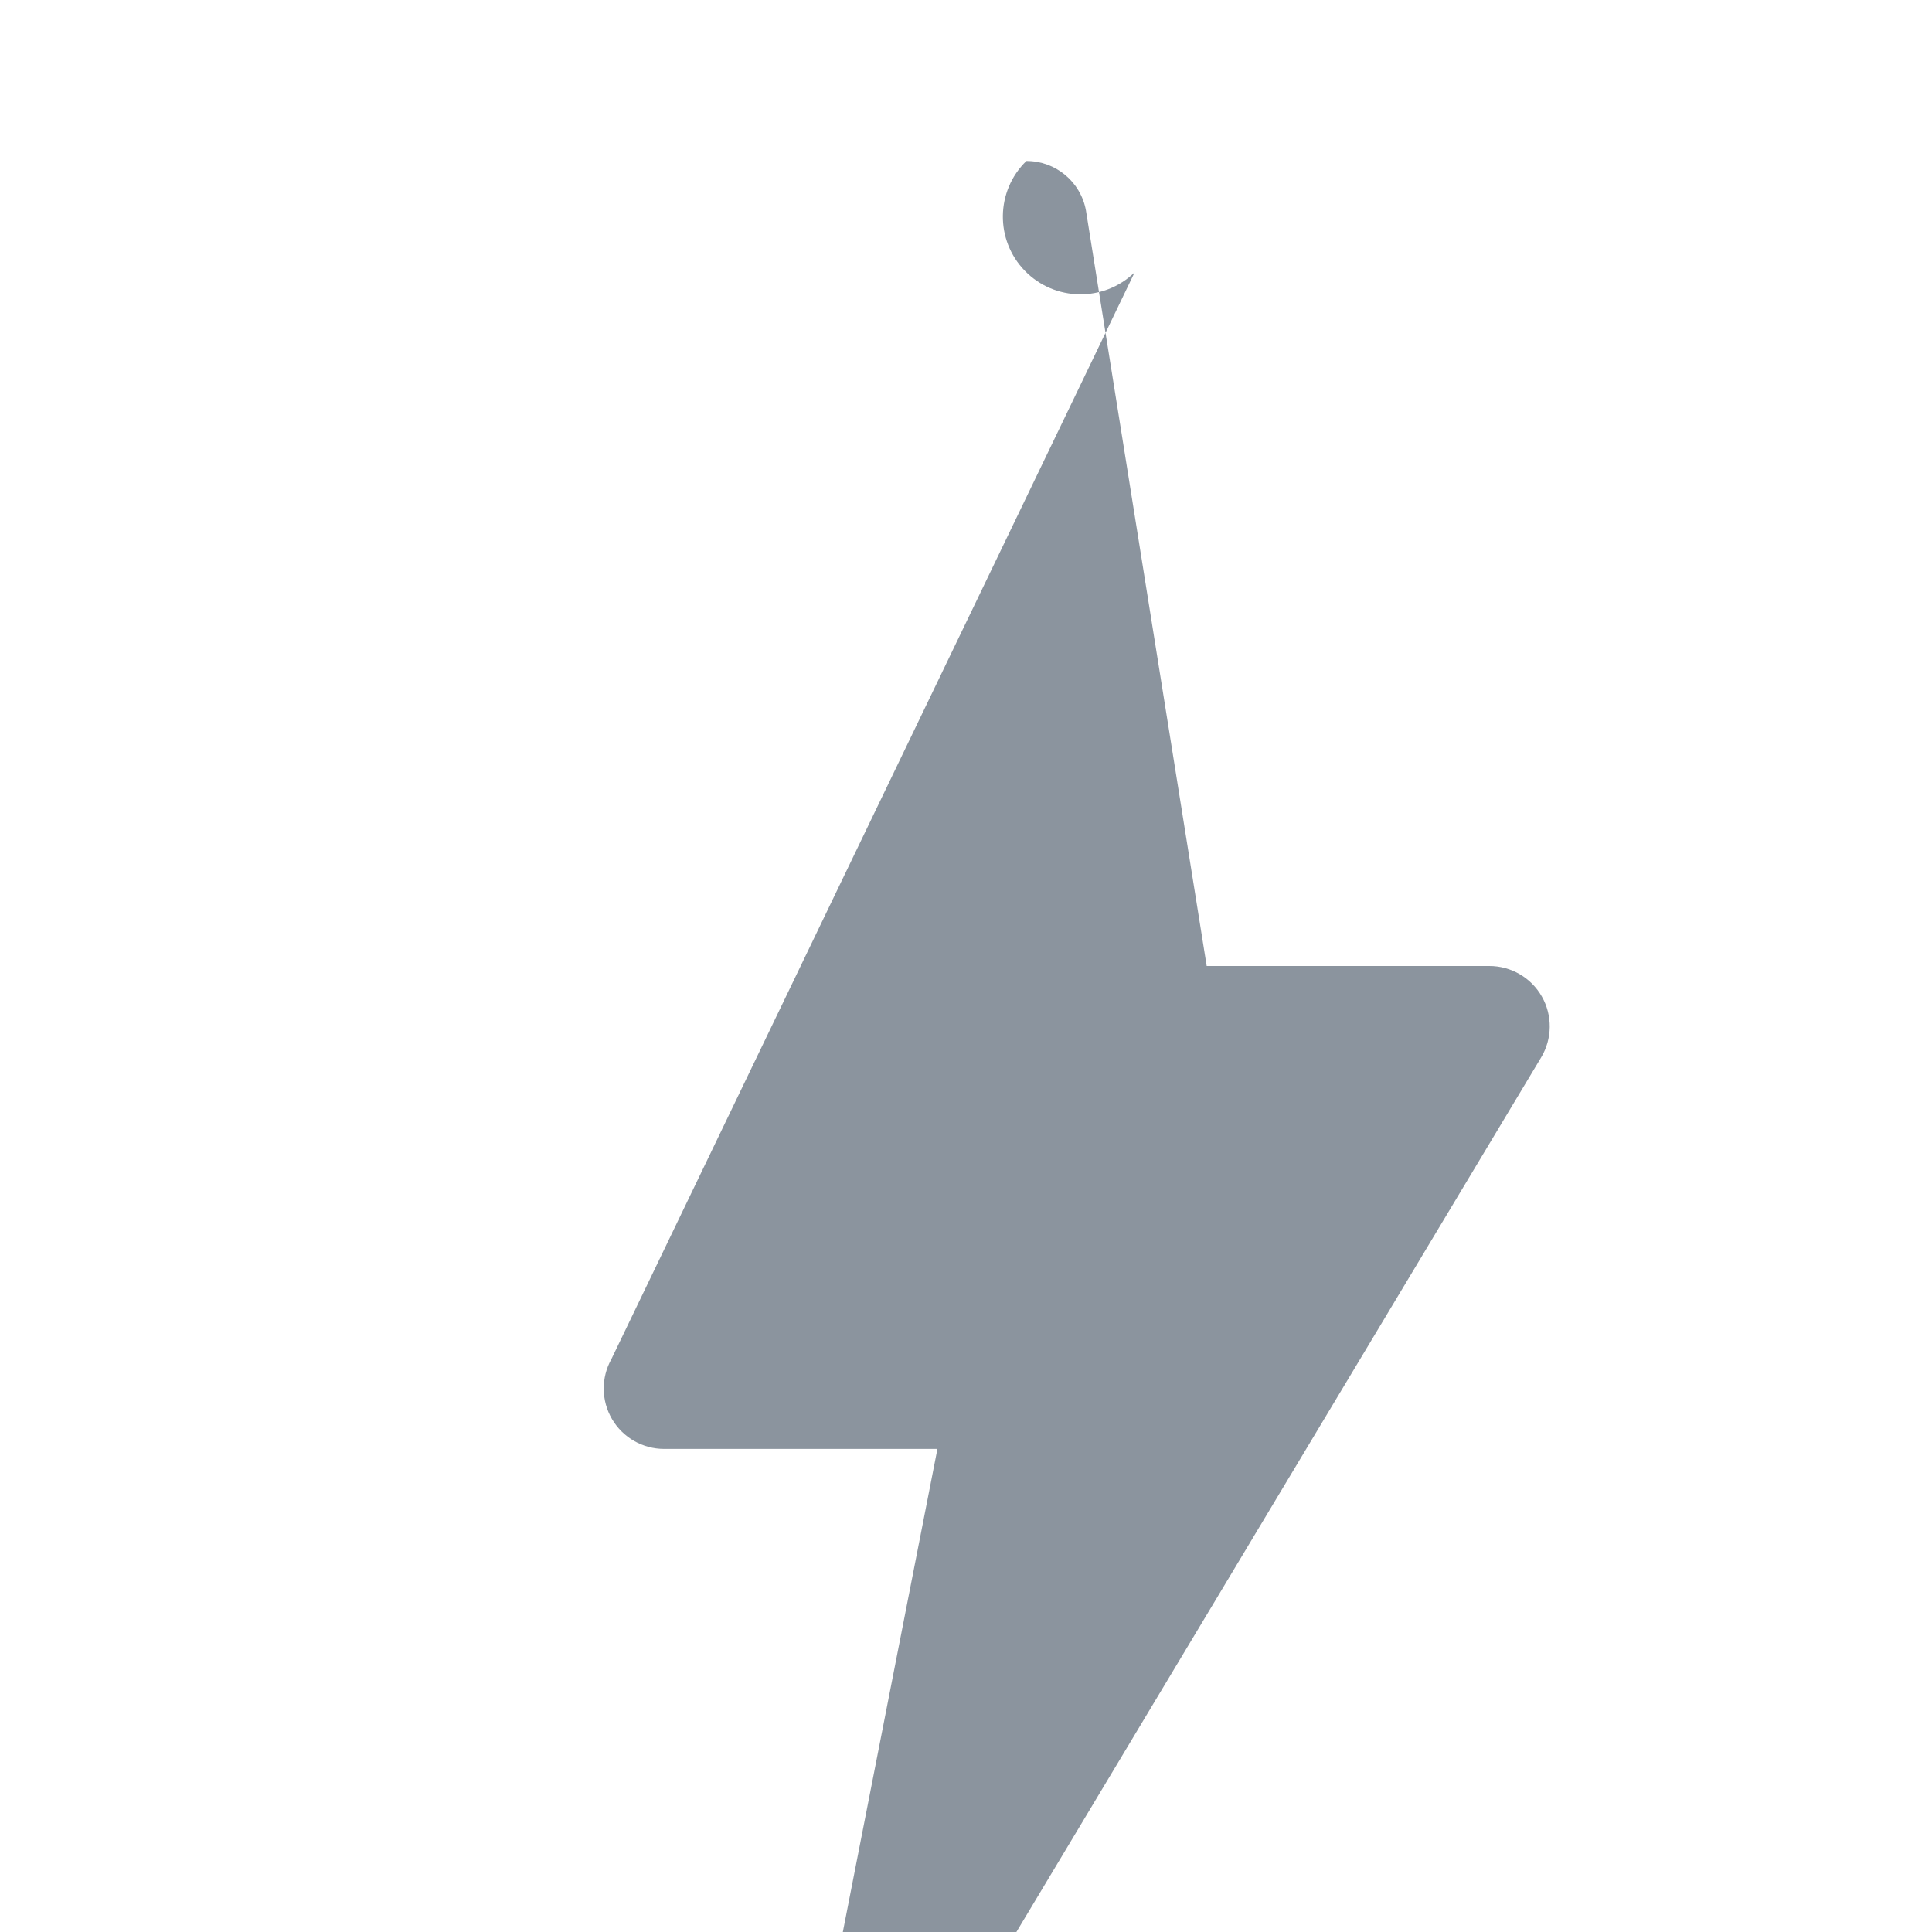
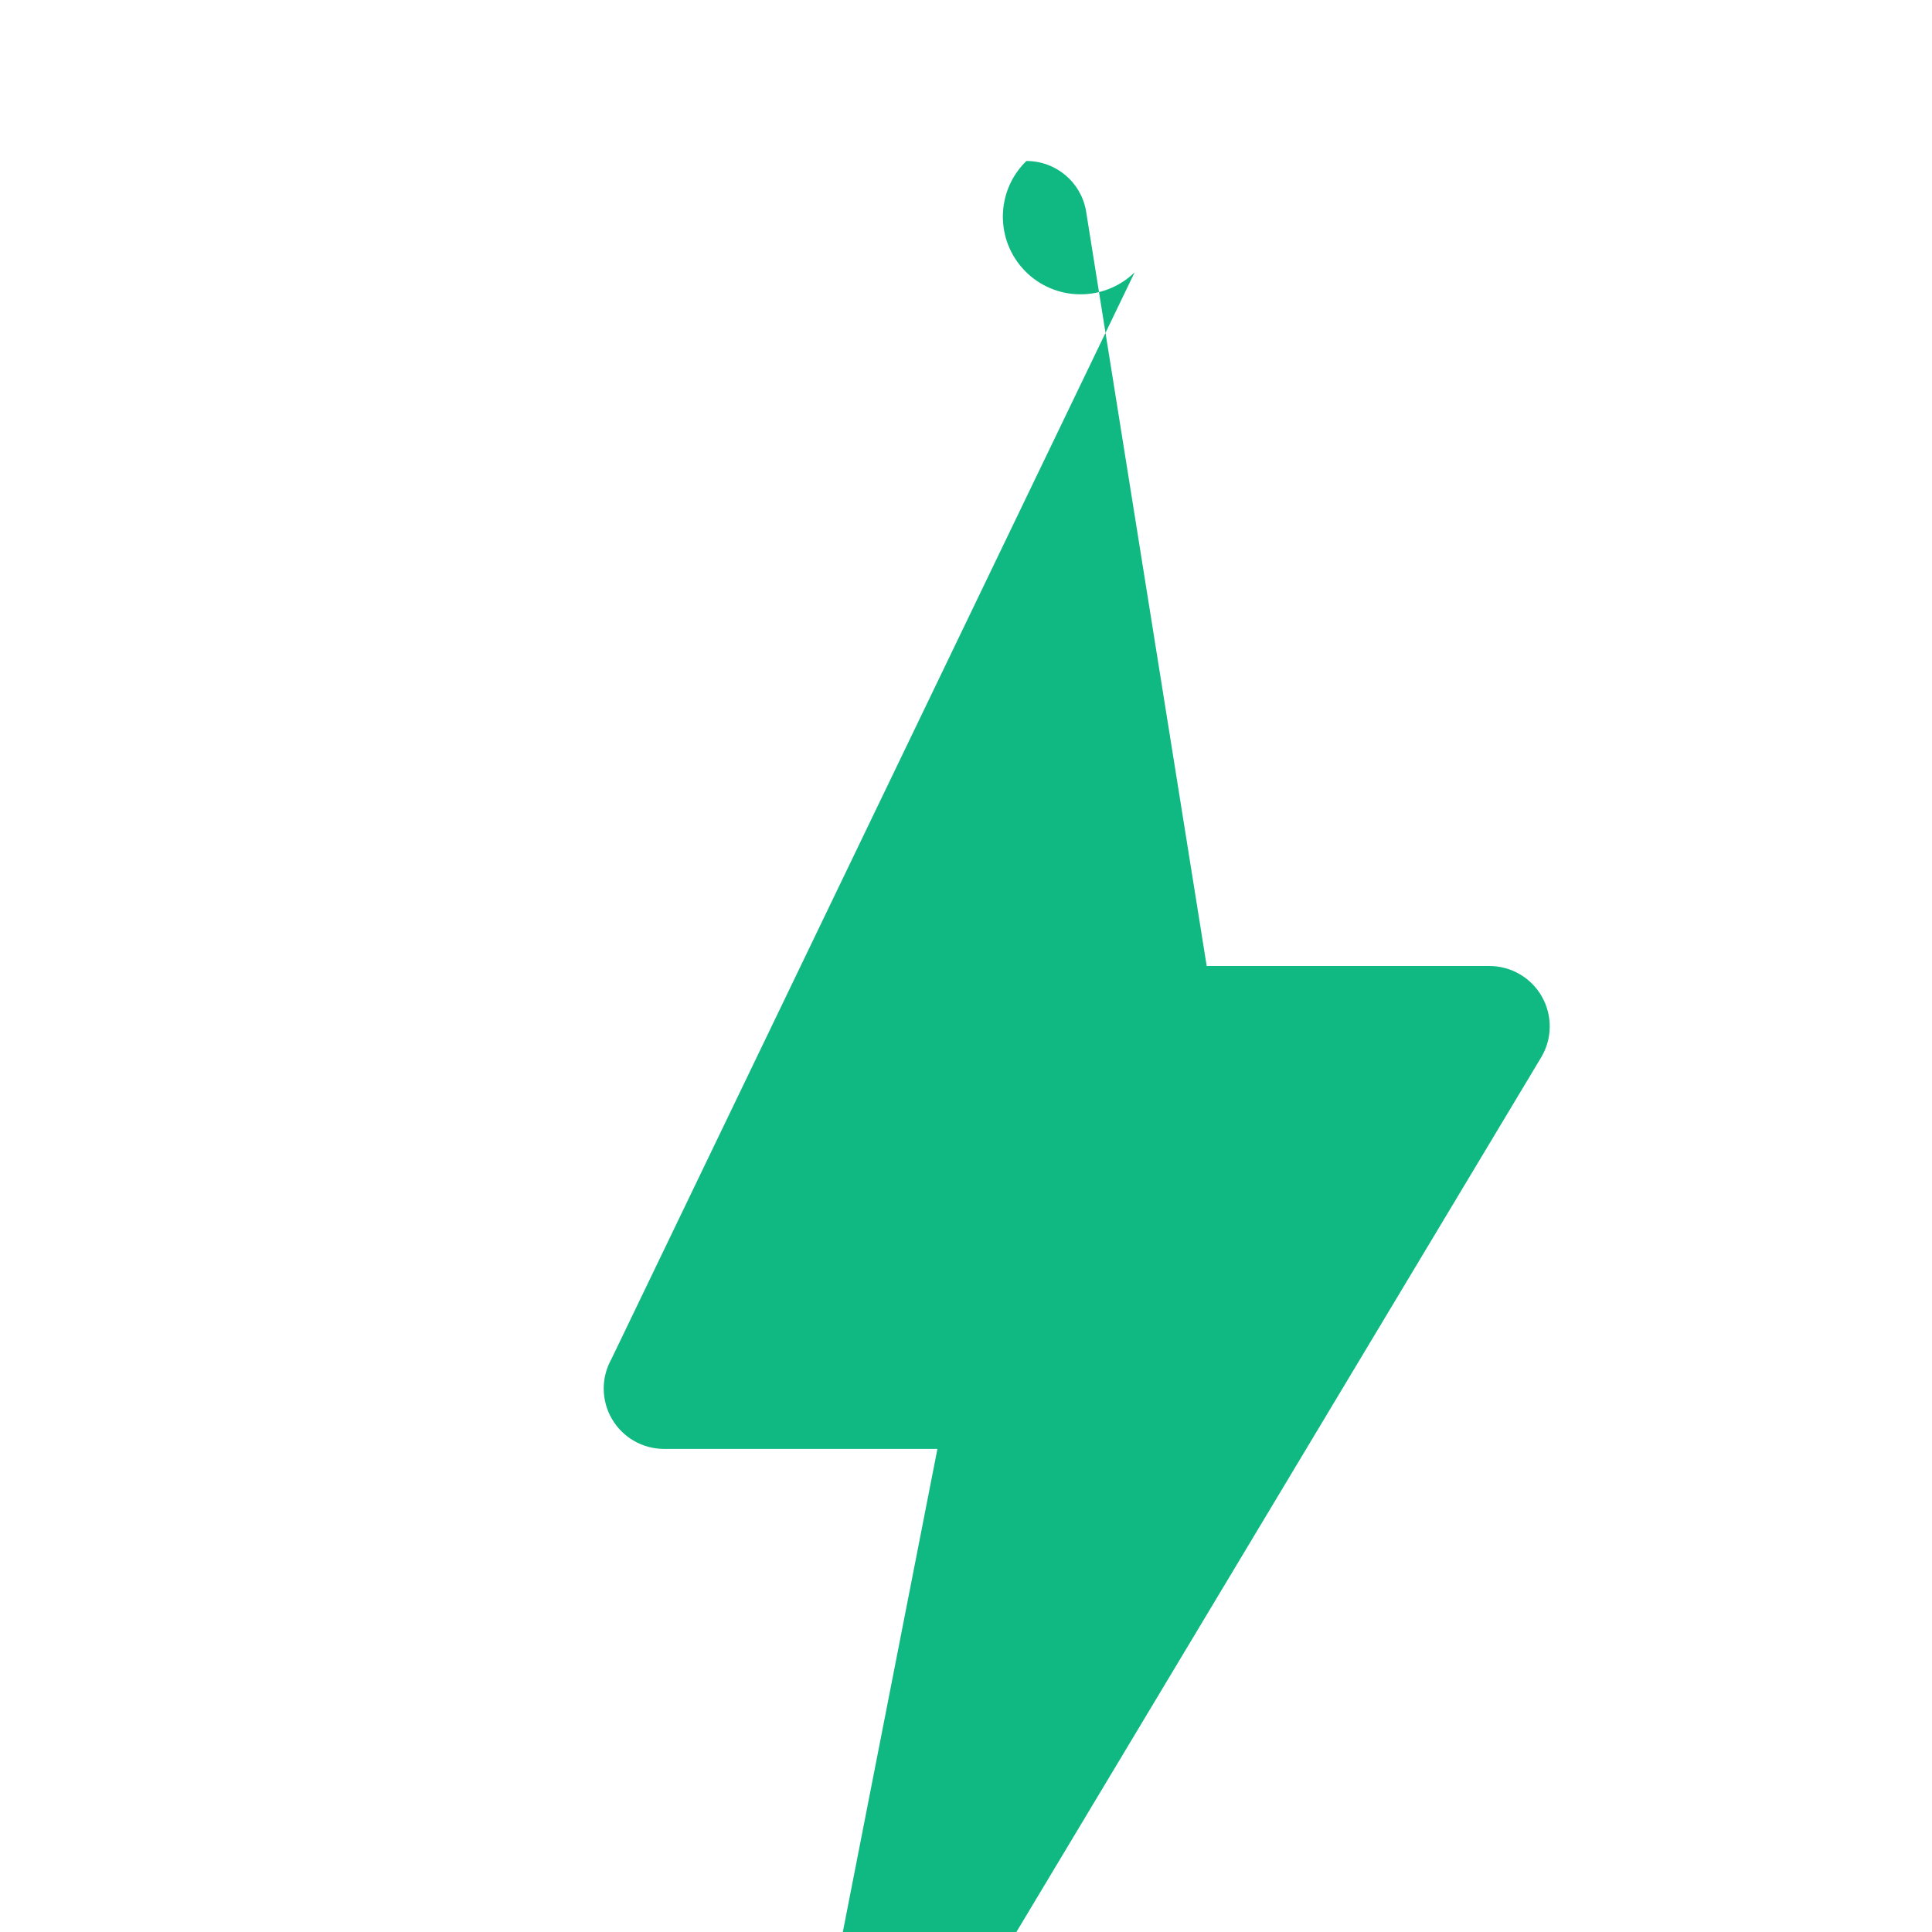
<svg xmlns="http://www.w3.org/2000/svg" viewBox="0 0 24 24" width="24" height="24">
-   <path fill="#8b949e" d="M12.75 2a.75.75 0 0 1 .74.614l1.5 9.386H18.5a.75.75 0 0 1 .645 1.135l-7.5 12.5a.75.75 0 0 1-1.391-.532l1.391-7.104H8.25a.75.75 0 0 1-.655-1.116l6.5-13.5A.75.75 0 0 1 12.75 2Z" />
+   <path fill="#10b981" d="M12.75 2a.75.75 0 0 1 .74.614l1.5 9.386H18.5a.75.75 0 0 1 .645 1.135l-7.5 12.5a.75.75 0 0 1-1.391-.532l1.391-7.104H8.25a.75.75 0 0 1-.655-1.116l6.5-13.5A.75.75 0 0 1 12.75 2Z" />
</svg>
